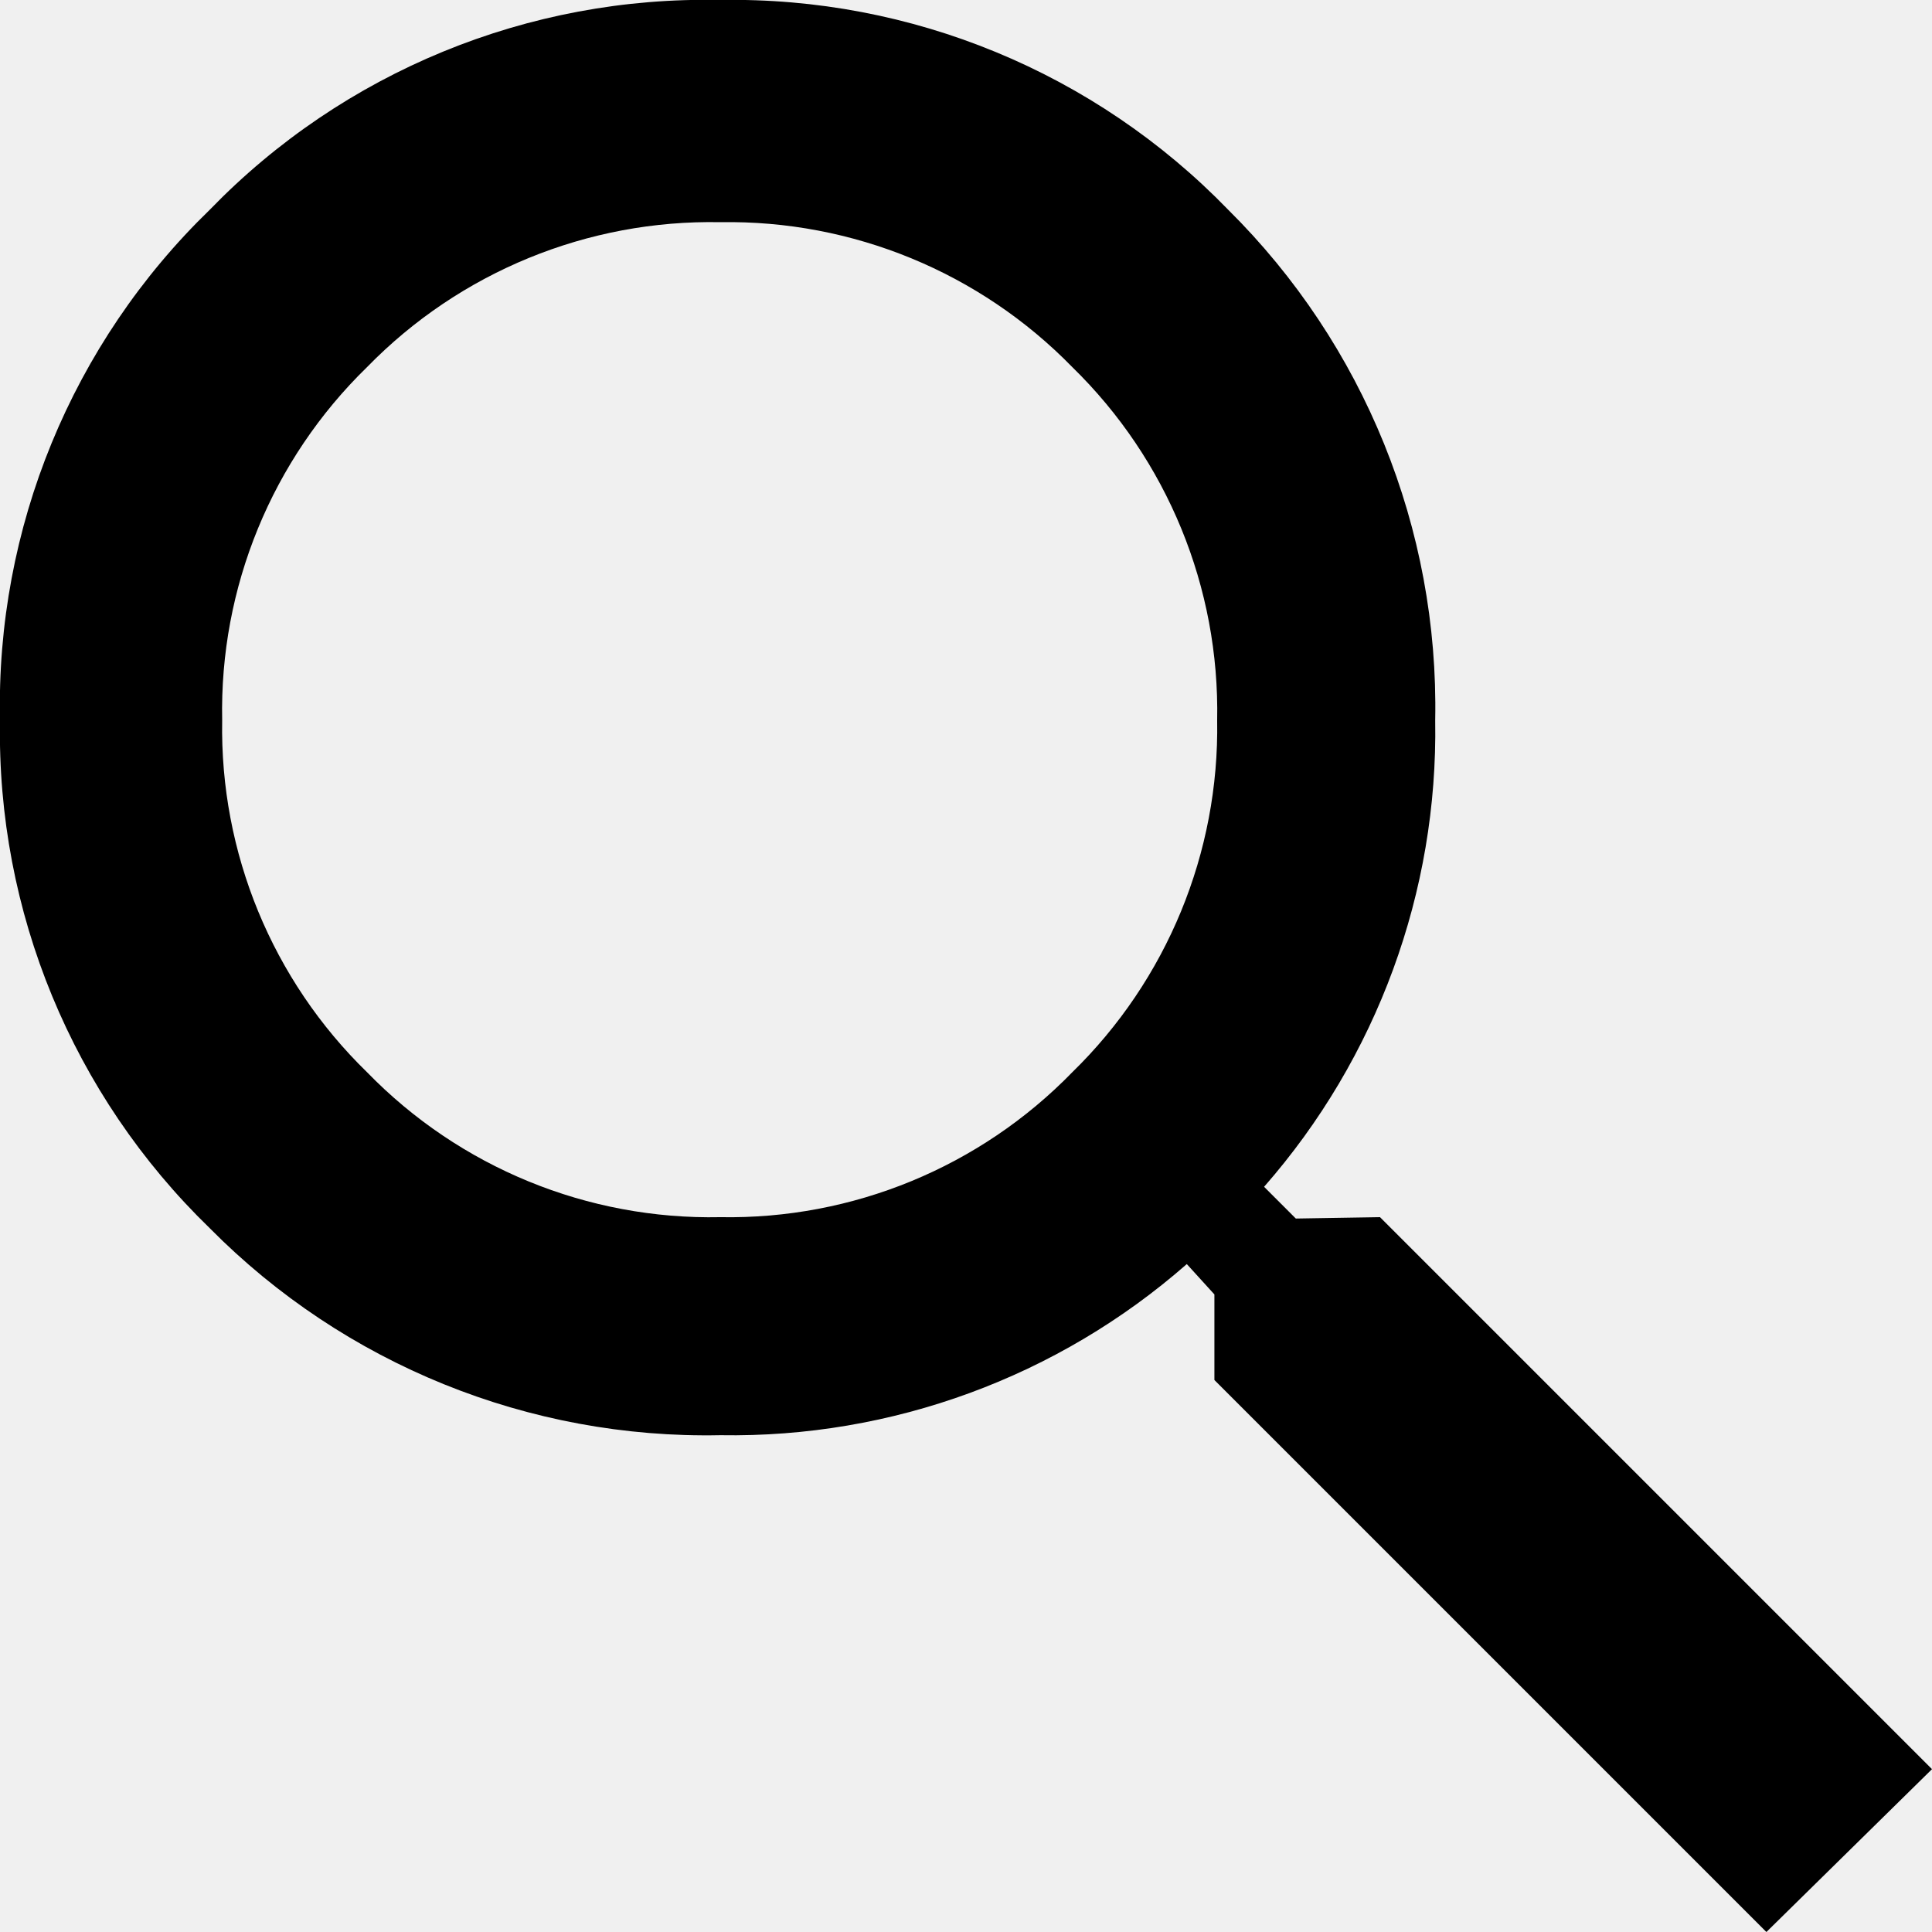
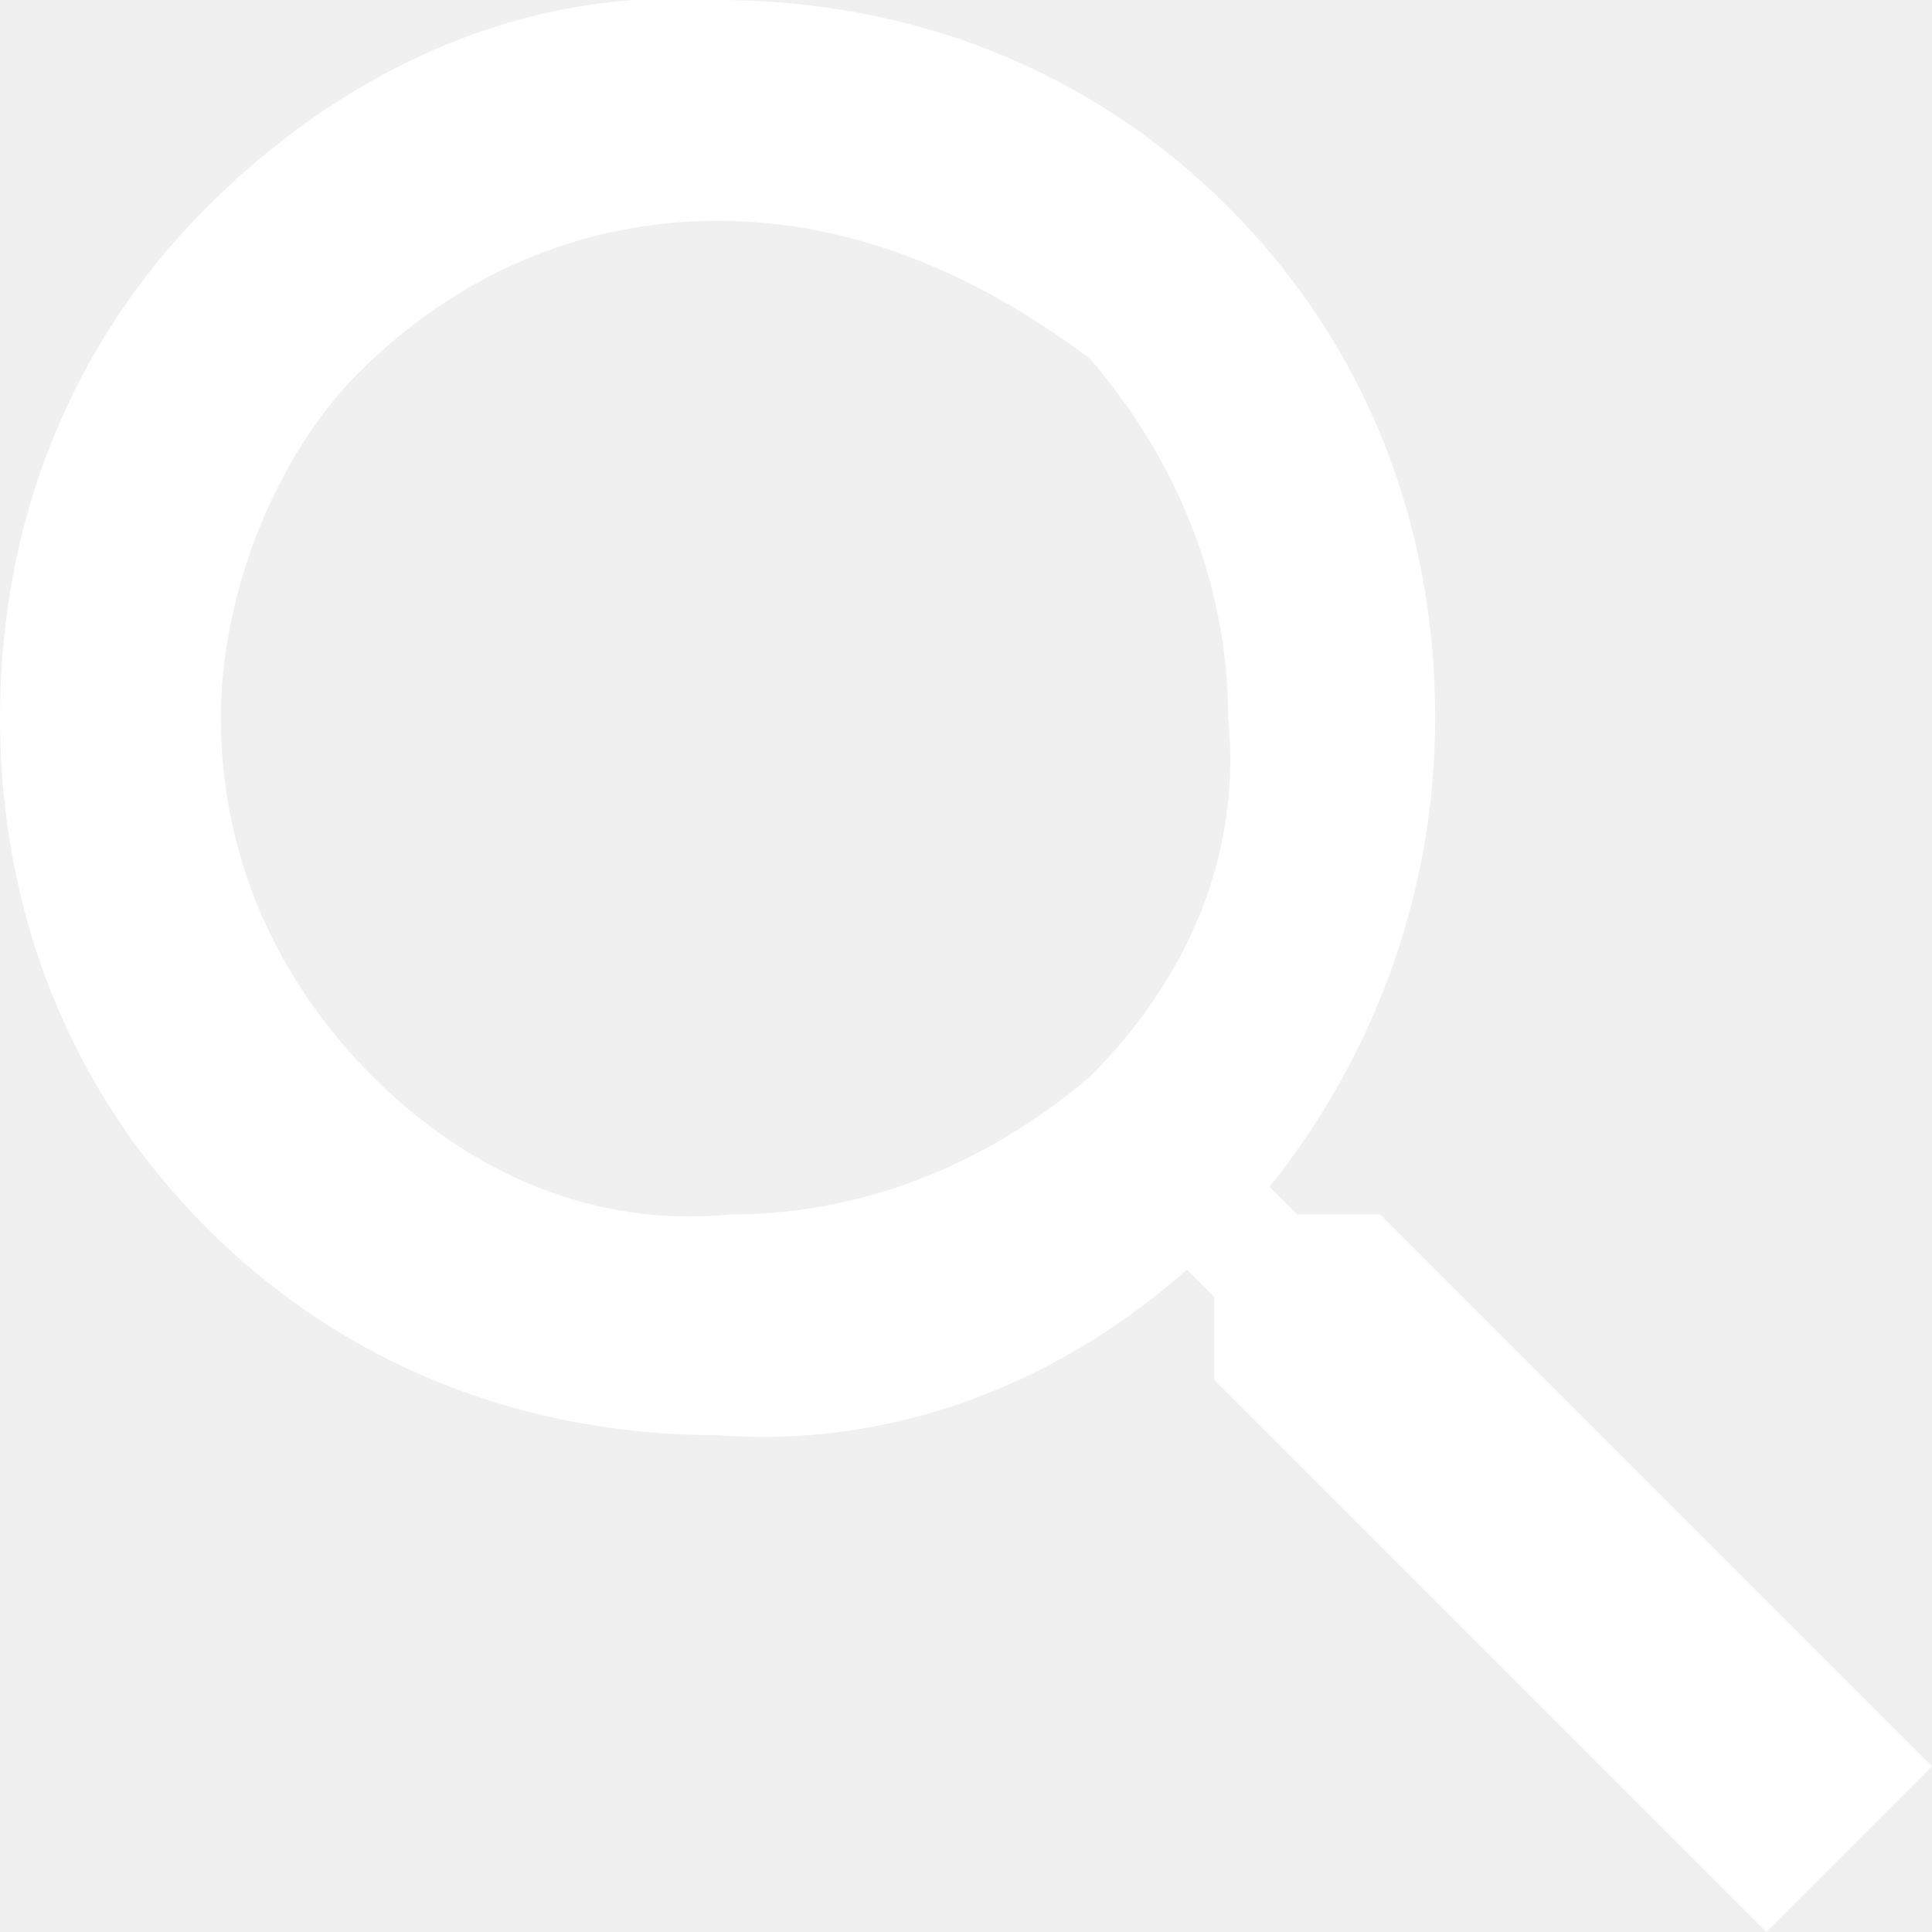
- <svg xmlns="http://www.w3.org/2000/svg" width="14" height="14" viewBox="0 0 14 14">
-   <path d="M10,8.82l4,4L12.8,14l-4-4V9.38L8.6,9.16A5,5,0,0,1,5.22,10.4a5.06,5.06,0,0,1-3.7-1.5A5,5,0,0,1,0,5.22a5,5,0,0,1,1.52-3.7A5,5,0,0,1,5.22,0,5,5,0,0,1,8.9,1.52a5.07,5.07,0,0,1,1.5,3.7A5,5,0,0,1,9.16,8.6l.23.23ZM2.66,7.77A3.47,3.47,0,0,0,5.22,8.82,3.47,3.47,0,0,0,7.77,7.77,3.48,3.48,0,0,0,8.82,5.22,3.48,3.48,0,0,0,7.77,2.66,3.48,3.48,0,0,0,5.22,1.61,3.48,3.48,0,0,0,2.66,2.66,3.47,3.47,0,0,0,1.61,5.22,3.47,3.47,0,0,0,2.66,7.77Z" />
+ <svg xmlns="http://www.w3.org/2000/svg" version="1.1" id="Layer_1" x="0px" y="0px" viewBox="0 0 14 14" style="enable-background:new 0 0 14 14;" xml:space="preserve">
+   <style type="text/css">
+ 	.st0{fill:#FFFFFF;}
+ </style>
+   <path class="st0" d="M10,8.8l4,4L12.8,14l-4-4V9.4L8.6,9.2c-0.9,0.8-2.1,1.3-3.4,1.2c-1.4,0-2.7-0.5-3.7-1.5C0.5,7.9,0,6.6,0,5.2  c0-1.4,0.5-2.7,1.5-3.7c1-1,2.3-1.6,3.7-1.5c1.4,0,2.7,0.5,3.7,1.5c1,1,1.5,2.3,1.5,3.7c0,1.2-0.4,2.4-1.2,3.4l0.2,0.2L10,8.8z   M2.7,7.8c0.7,0.7,1.6,1.1,2.6,1c1,0,1.9-0.4,2.6-1c0.7-0.7,1.1-1.6,1-2.6c0-1-0.4-1.9-1-2.6C7.1,2,6.2,1.6,5.2,1.6  c-1,0-1.9,0.4-2.6,1.1C2,3.3,1.6,4.3,1.6,5.2C1.6,6.2,2,7.1,2.7,7.8z" />
</svg>
